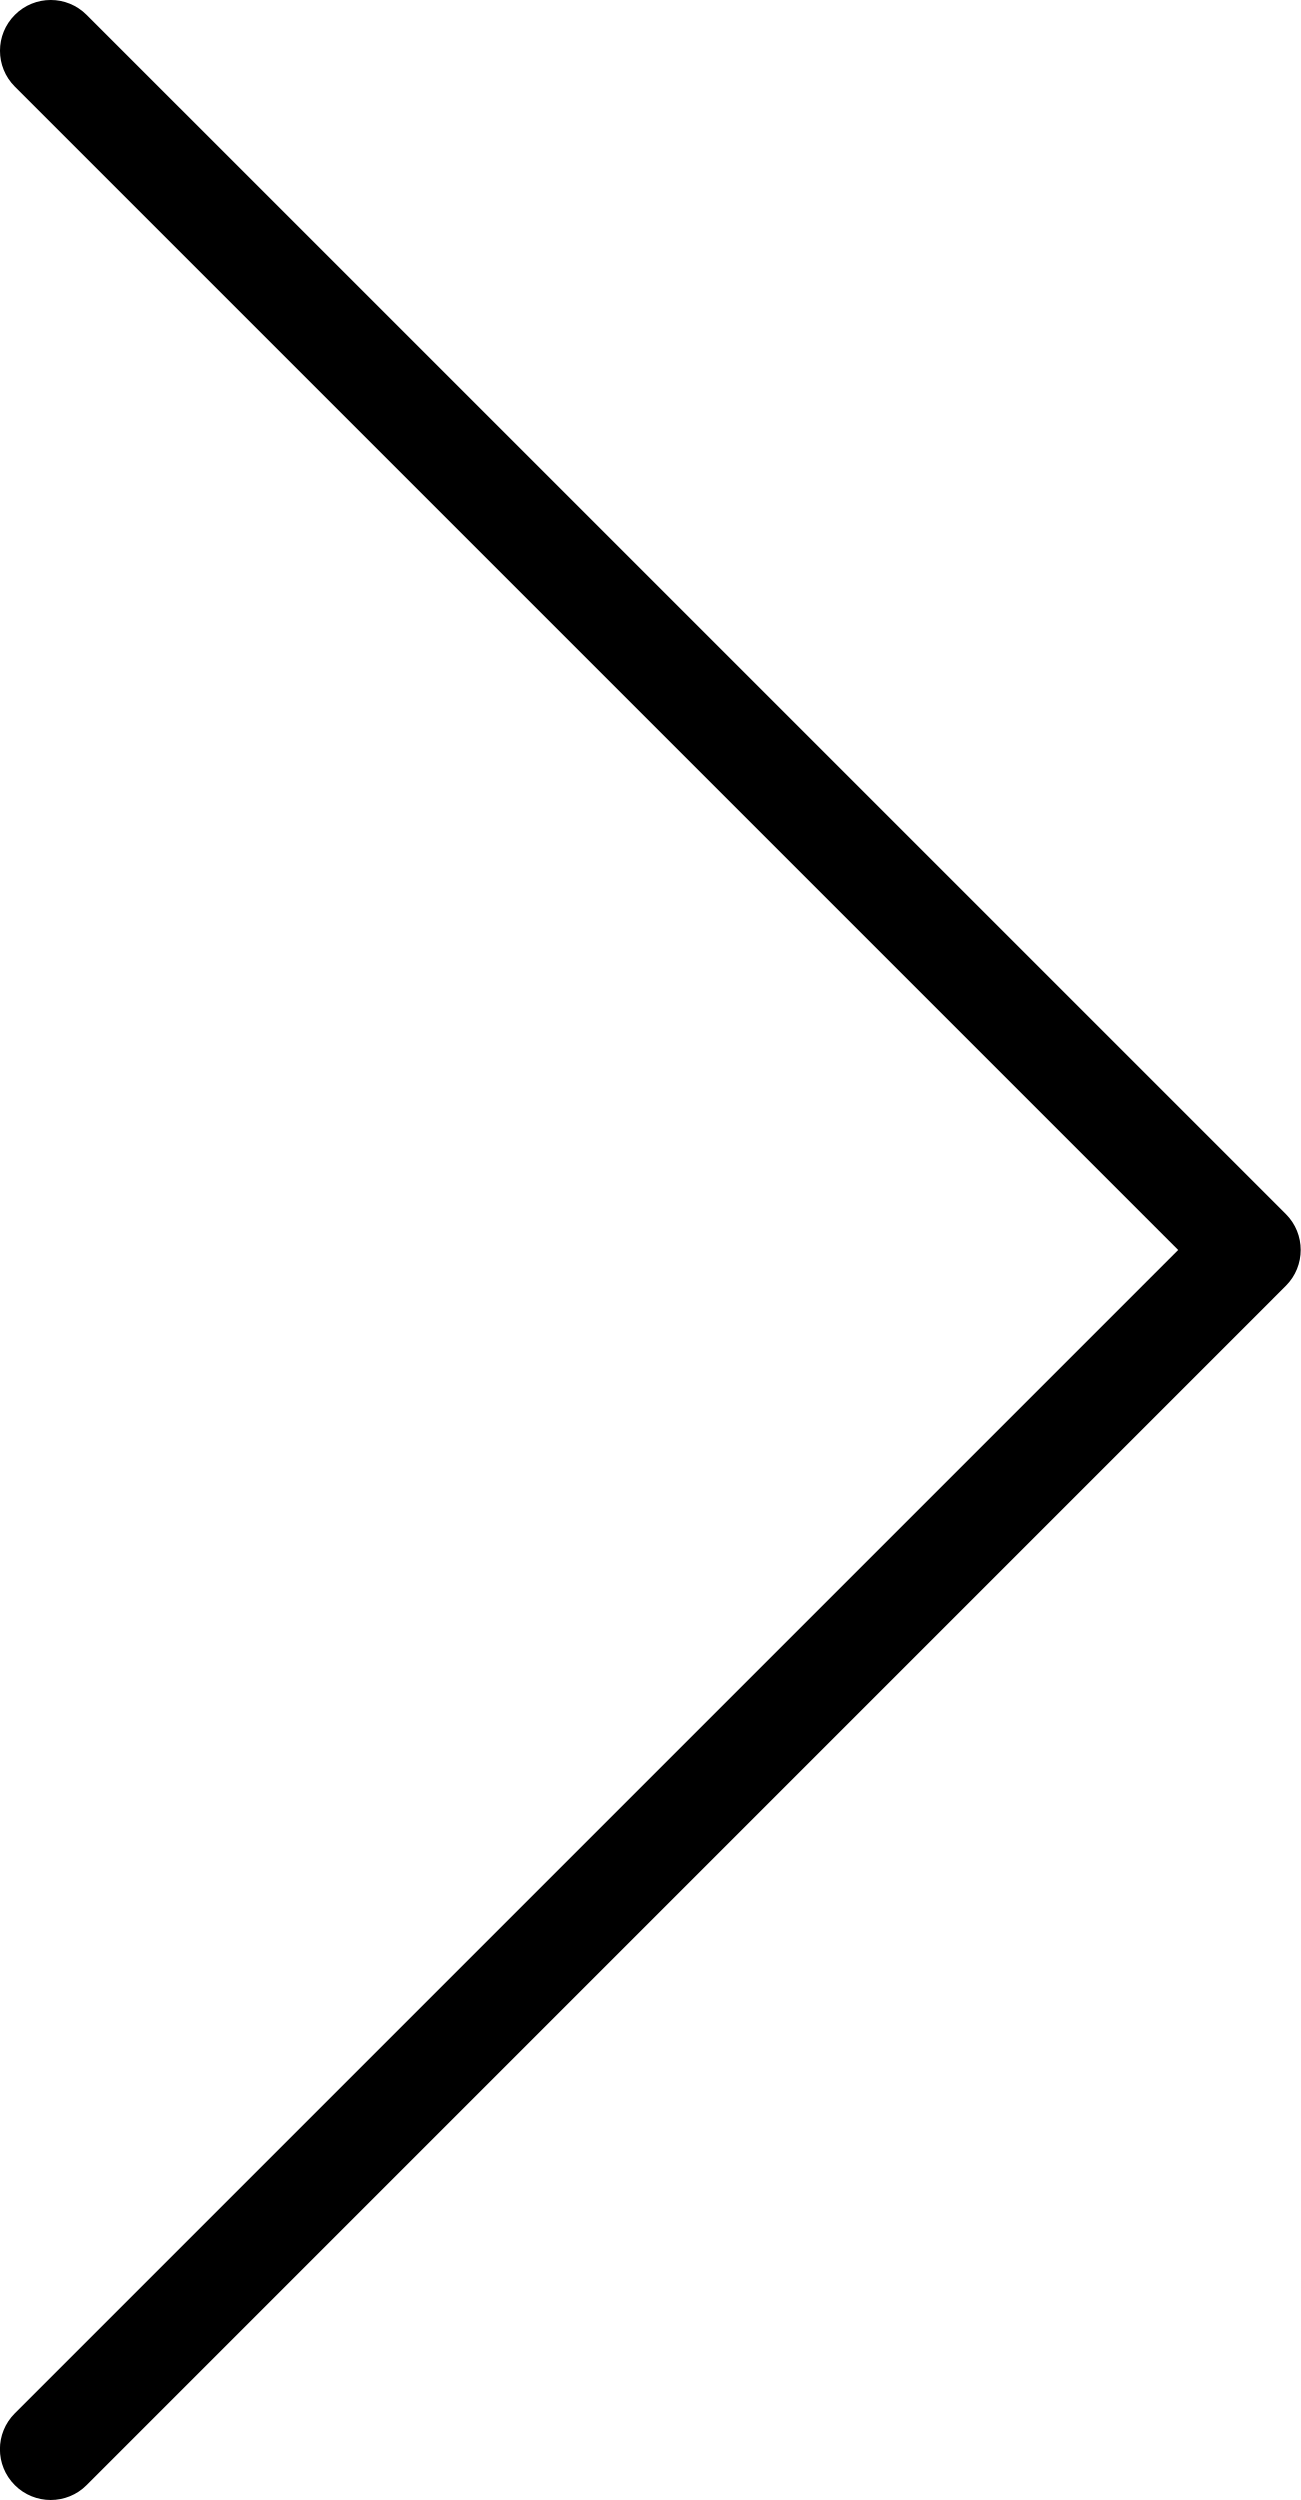
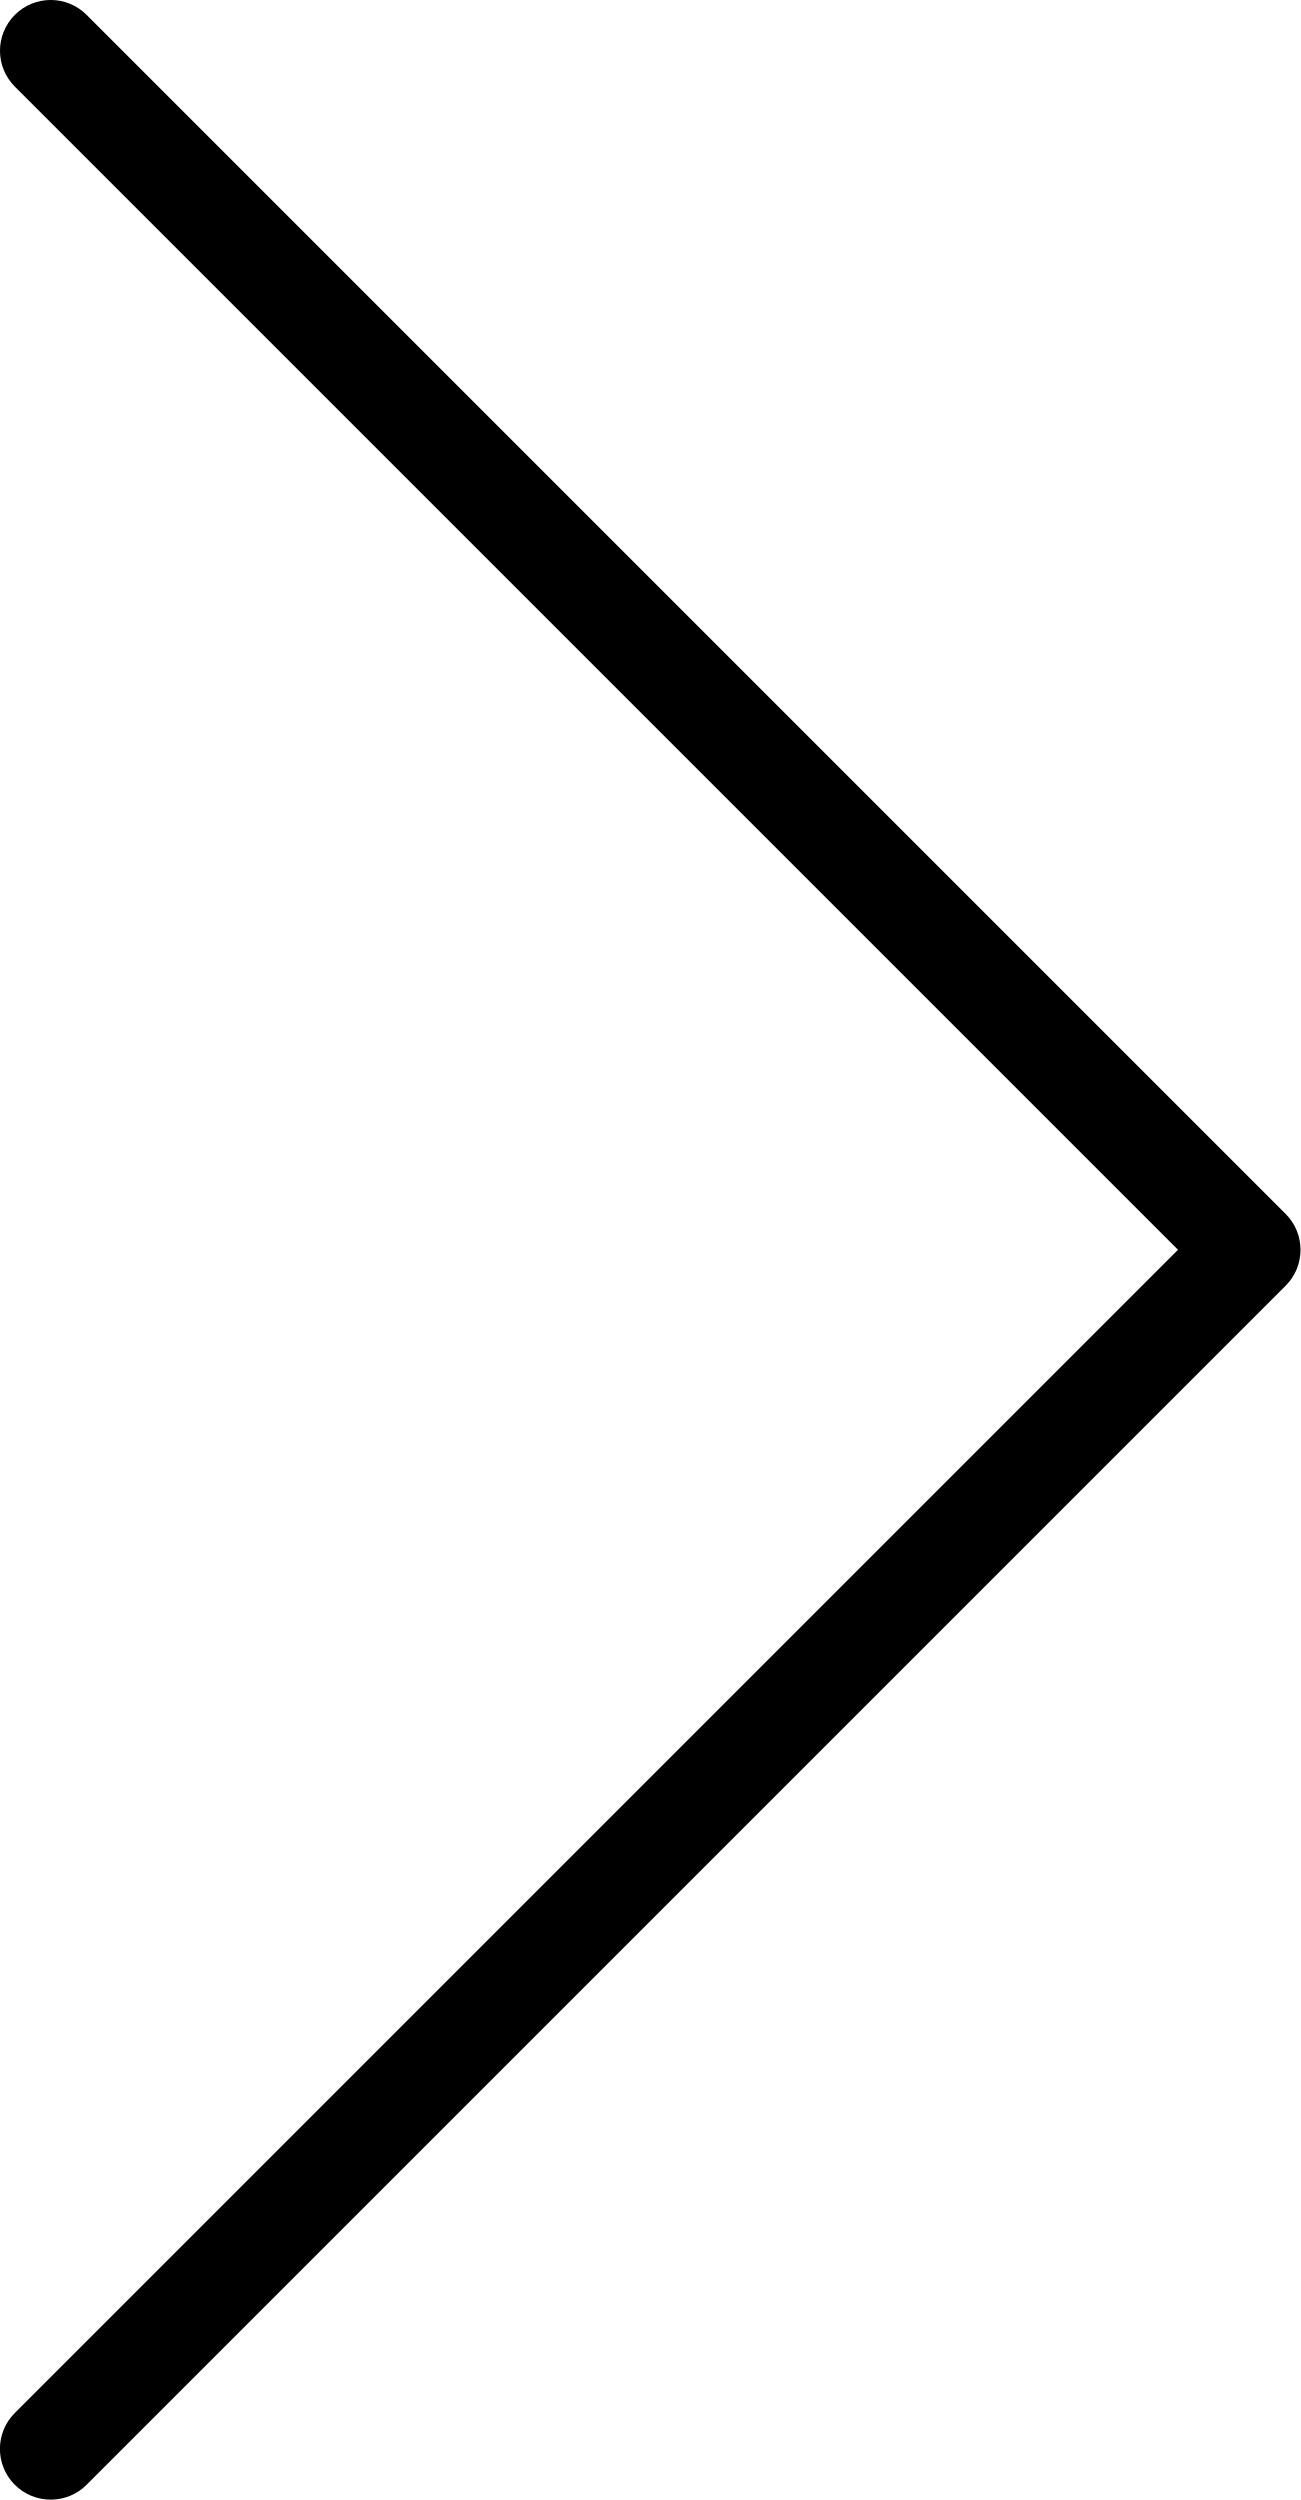
- <svg xmlns="http://www.w3.org/2000/svg" version="1.1" id="Layer_1" x="0px" y="0px" width="21.706px" height="41.719px" viewBox="0 0 21.706 41.719" enable-background="new 0 0 21.706 41.719" xml:space="preserve">
-   <path d="M19.661,20.859L0.248,1.446c-0.331-0.331-0.331-0.867,0-1.198c0.33-0.331,0.867-0.331,1.197,0l20.013,20.012 c0.33,0.33,0.33,0.867,0,1.197L1.445,41.471c-0.164,0.165-0.382,0.248-0.599,0.248s-0.434-0.083-0.599-0.248 c-0.331-0.331-0.331-0.867,0-1.198L19.661,20.859z" />
+ <svg xmlns="http://www.w3.org/2000/svg" viewBox="0 0 21.706 41.719" enable-background="new 0 0 21.706 41.719">
+   <path d="m19.661 20.859l-19.413-19.413c-.331-.331-.331-.867 0-1.198.33-.331.867-.331 1.197 0l20.01 20.01c.33.33.33.867 0 1.197l-20.01 20.01c-.164.165-.382.248-.599.248s-.434-.083-.599-.248c-.331-.331-.331-.867 0-1.198l19.414-19.414" />
</svg>
